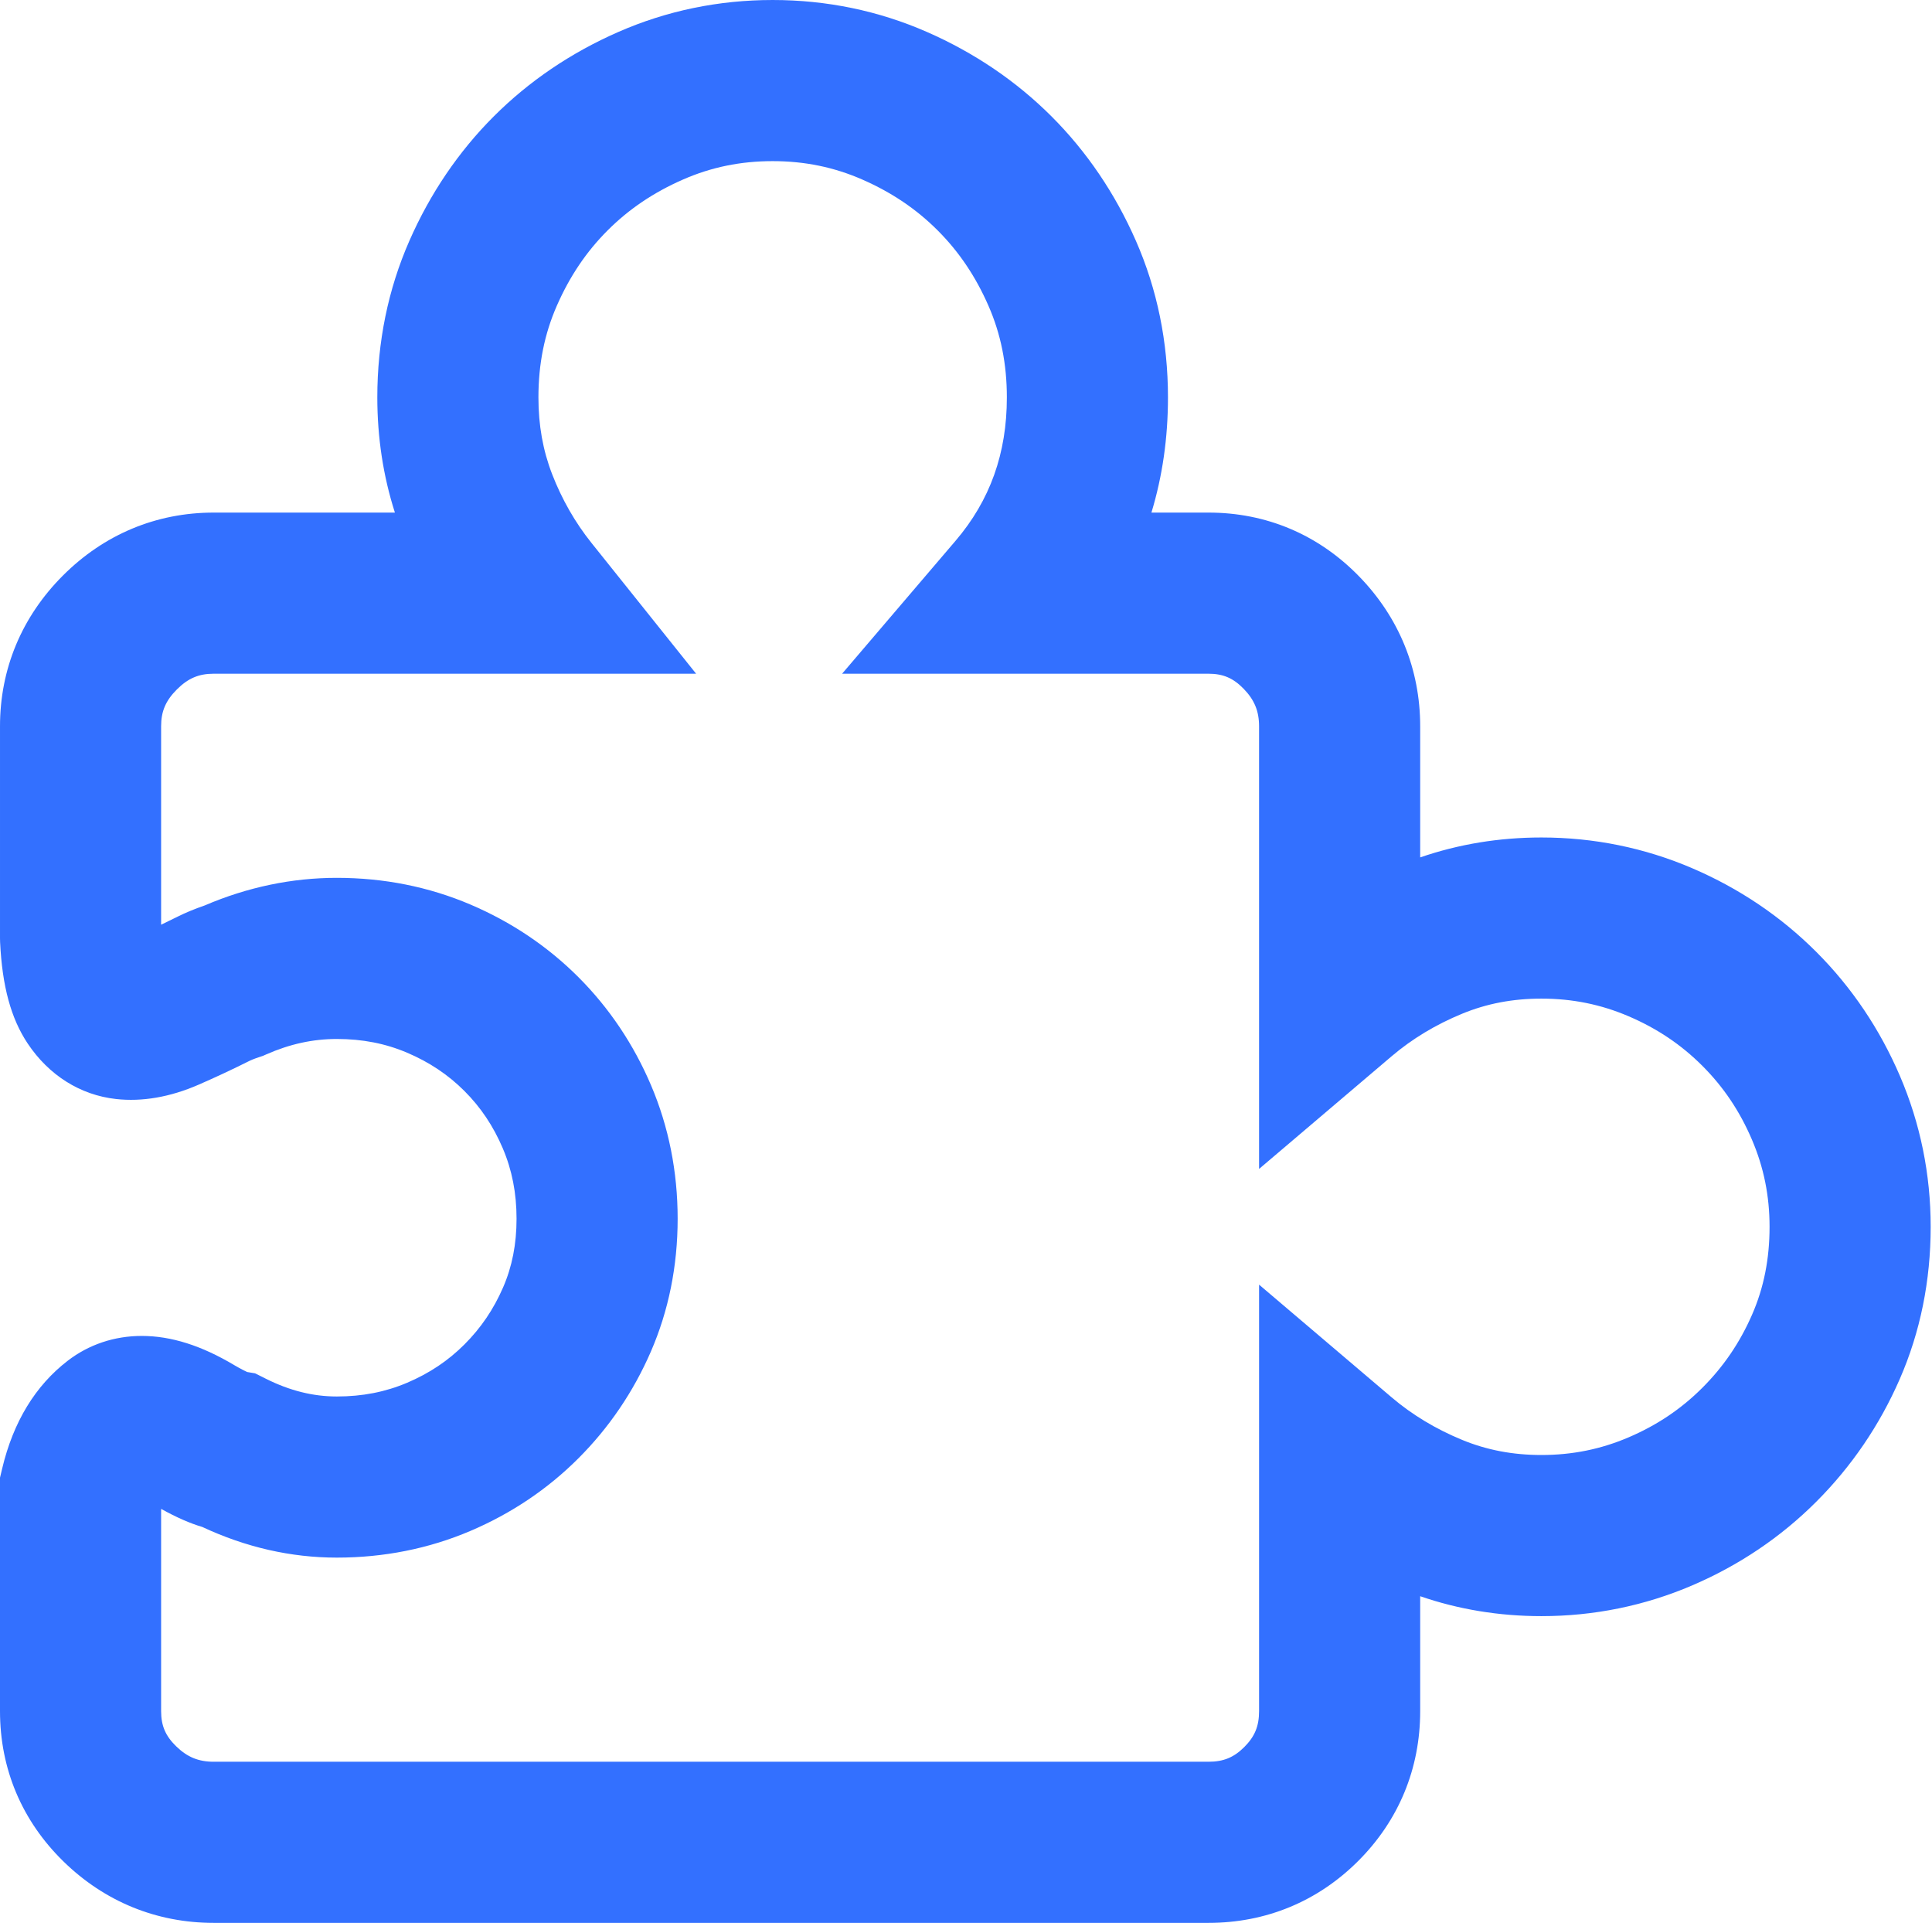
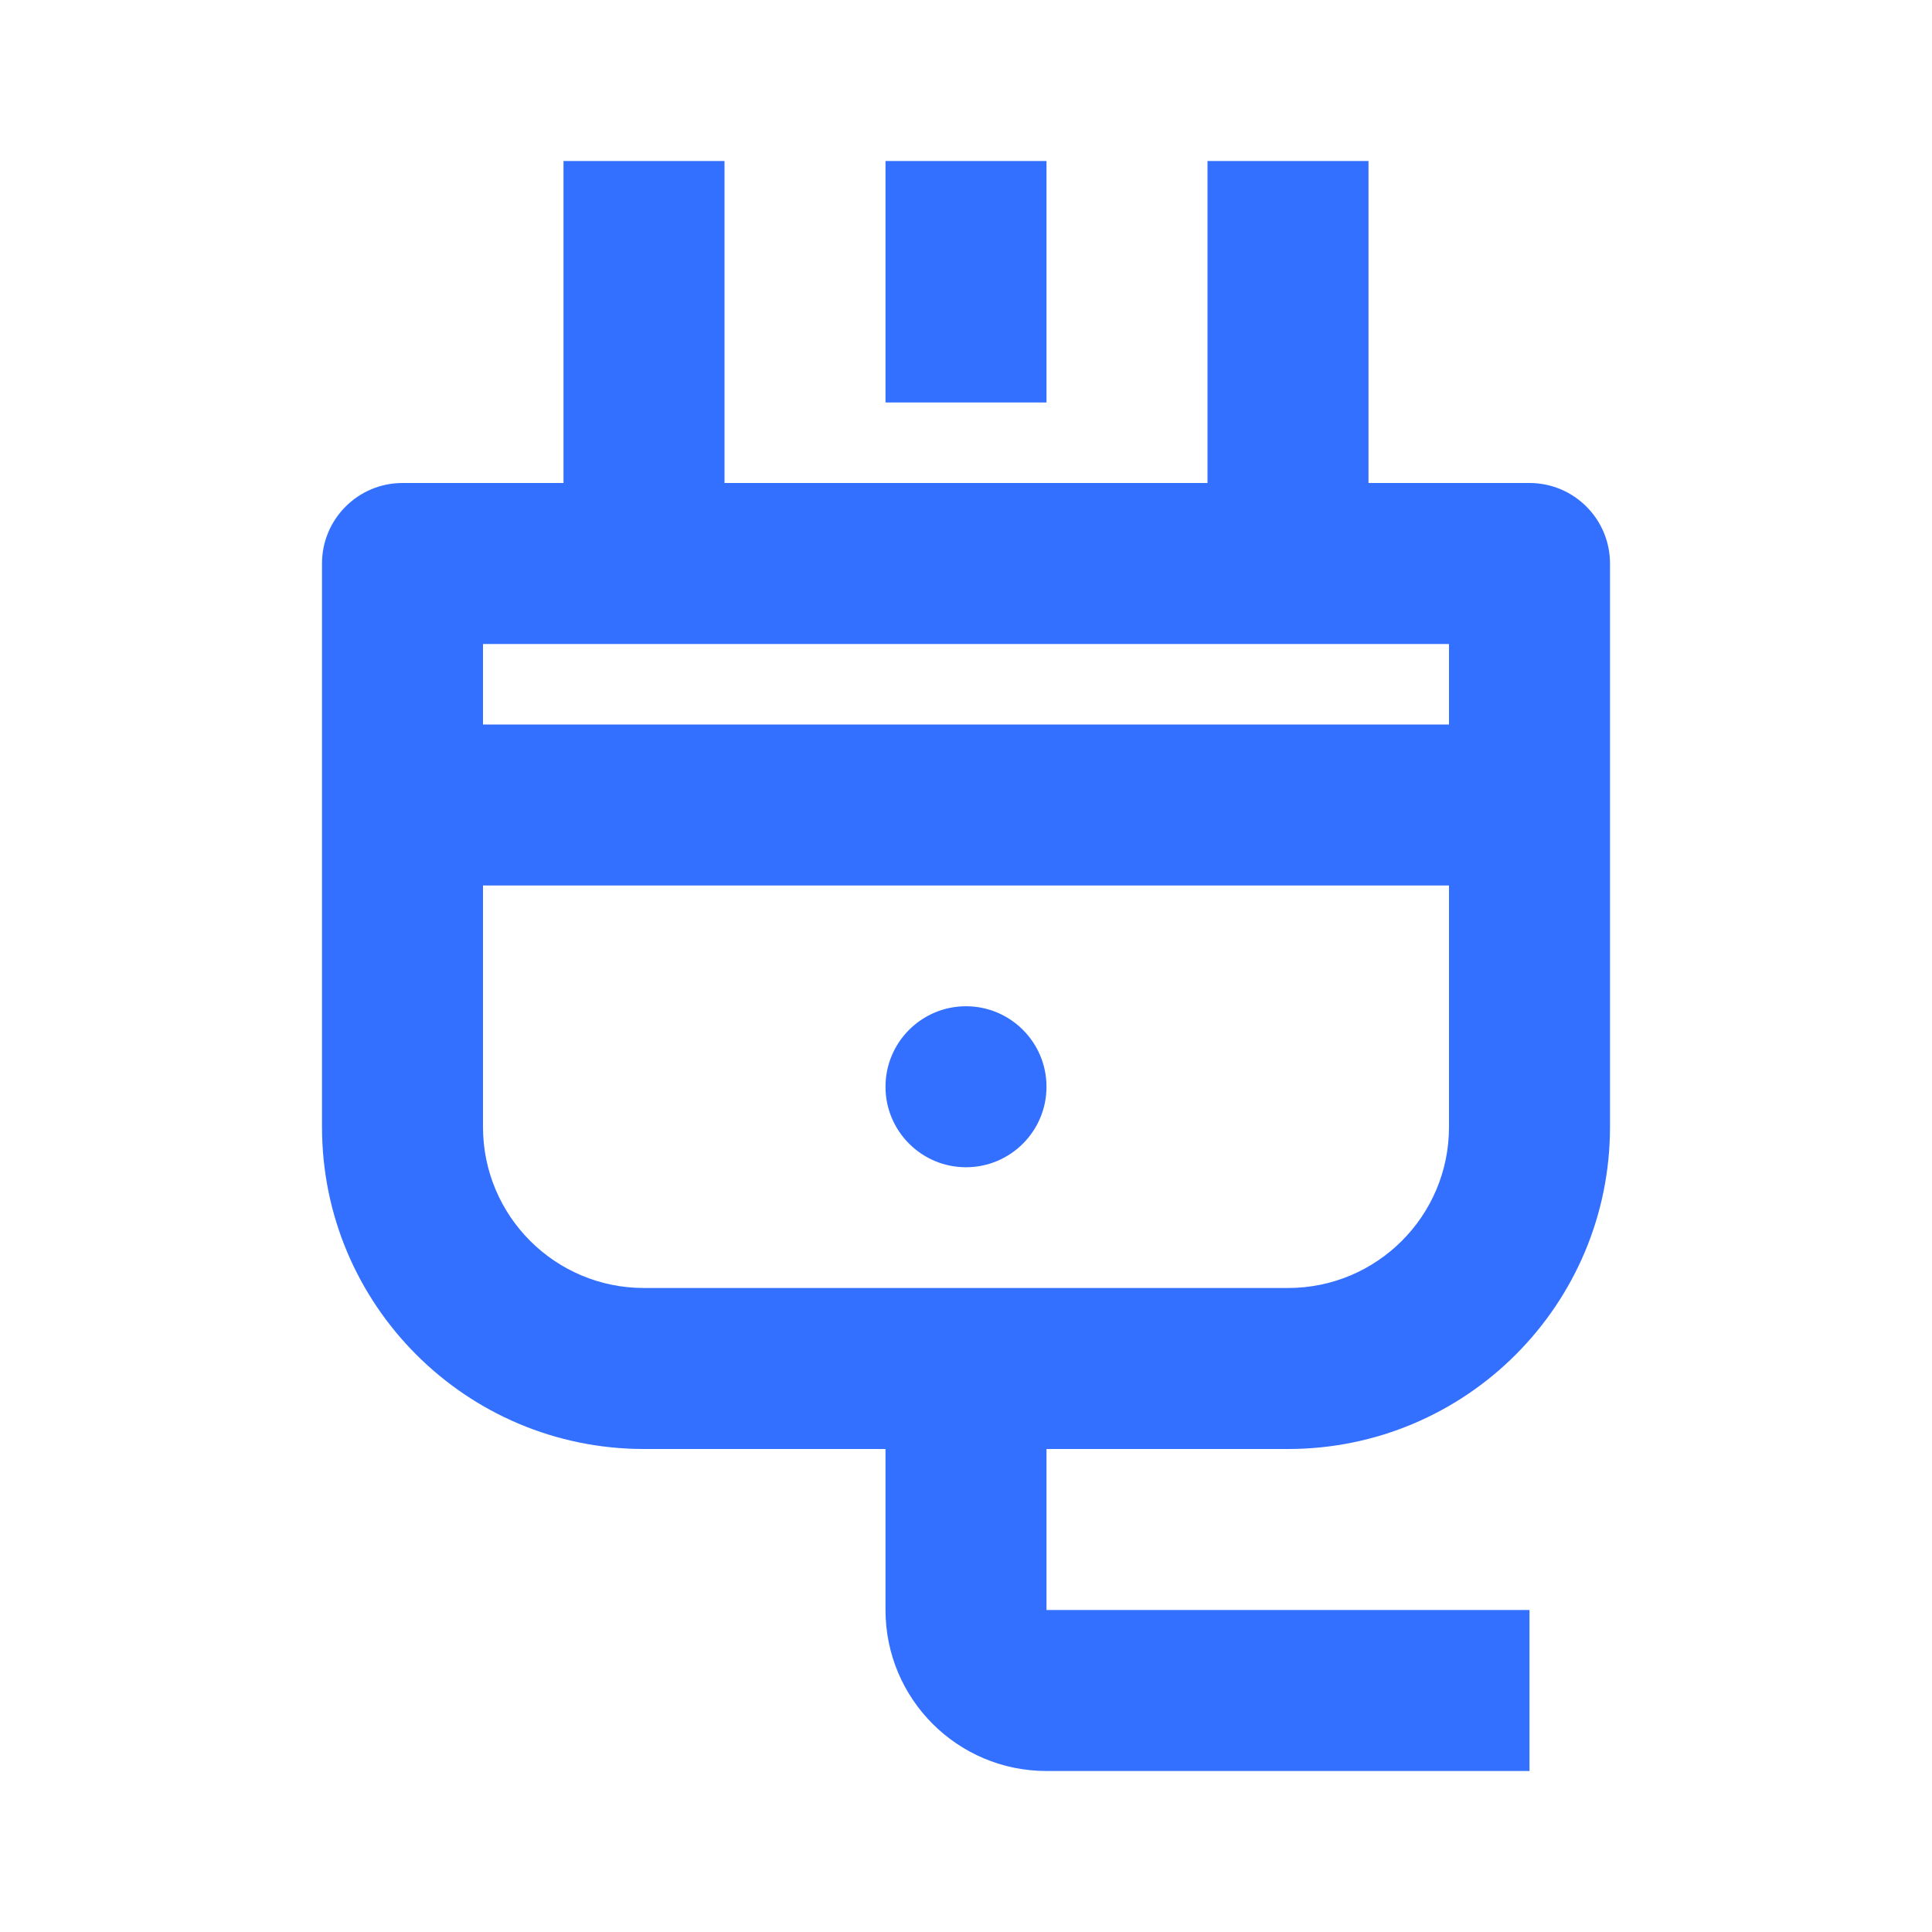
- <svg xmlns="http://www.w3.org/2000/svg" t="1698322276040" class="icon" viewBox="0 0 1029 1024" version="1.1" p-id="2823" width="128.625" height="128">
-   <path d="M643.645 1023.995 113.833 1023.995c-30.396 0-58.031-11.272-79.915-32.598C11.728 969.774-2.3e-05 942.054-2.3e-05 911.233l0-124.323 1.167-4.899c5.901-24.792 17.65-44.099 34.924-57.387 11.228-8.634 24.849-13.195 39.399-13.195 15.645 0 31.811 5.113 49.416 15.632 3.524 2.049 5.668 3.097 6.739 3.582l4.204 0.701 5.772 2.886c12.707 6.354 25.062 9.442 37.769 9.442 13.634 0 25.891-2.396 37.476-7.323 11.84-5.038 21.822-11.714 30.516-20.409 8.781-8.782 15.501-18.69 20.545-30.295 4.838-11.129 7.191-23.107 7.191-36.627 0-13.639-2.396-25.895-7.321-37.47-5.04-11.845-11.716-21.827-20.412-30.523-8.697-8.697-18.68-15.374-30.523-20.413-11.576-4.928-23.832-7.322-37.471-7.322-12.731 0-25.007 2.679-37.528 8.189l-1.82 0.801-1.887 0.628c-3.395 1.132-4.864 1.839-5.123 1.969-9.249 4.624-18.446 8.928-27.346 12.797-15.133 6.581-29.981 9.139-43.888 7.592-19.025-2.107-35.75-12.615-47.065-29.582-8.902-13.351-13.566-30.51-14.684-54.005l-0.049-2.039 0-112.84c0-30.609 11.593-58.379 33.522-80.31 21.936-21.932 49.705-33.521 80.311-33.521l96.492 0c-6.217-19.393-9.364-39.975-9.364-61.339 0-29.5 5.735-57.535 17.048-83.325 11.066-25.231 26.192-47.538 44.954-66.302 18.767-18.765 41.073-33.89 66.302-44.955 25.786-11.311 53.46-17.047 82.25-17.047 28.789 0 56.462 5.735 82.252 17.047 25.231 11.066 47.539 26.193 66.302 44.955 18.764 18.764 33.889 41.072 44.953 66.306 11.311 25.783 17.048 53.819 17.048 83.321 0 21.575-2.948 42.052-8.81 61.339l30.384 0c30.821 0 58.541 11.727 80.162 33.916 21.326 21.89 32.596 49.523 32.596 79.915l0 69.794c20.425-7.044 42.092-10.608 64.563-10.608 27.952 0 54.972 5.506 80.307 16.365 25.004 10.716 47.242 25.709 66.094 44.562 18.854 18.851 33.848 41.09 44.565 66.095 10.858 25.339 16.364 52.356 16.364 80.304 0 28.764-5.544 56.051-16.477 81.105-10.715 24.554-25.673 46.524-44.457 65.304-18.846 18.848-41.083 33.841-66.088 44.56-25.345 10.86-52.363 16.365-80.309 16.365-22.474 0-44.14-3.564-64.561-10.608l0 61.196c0 30.602-11.403 58.184-32.976 79.767C701.844 1012.587 674.257 1023.995 643.645 1023.995zM85.81 803.534l0 107.7c0 7.754 2.317 13.174 7.995 18.708 5.93 5.778 11.92 8.244 20.028 8.244l529.812 0c7.986 0 13.519-2.275 19.096-7.853 5.575-5.578 7.852-11.112 7.852-19.099L670.593 684.116l70.693 60.093c10.826 9.203 23.426 16.797 37.449 22.574 13.159 5.417 26.972 8.052 42.229 8.052 16.491 0 31.703-3.084 46.507-9.427 15.132-6.488 27.962-15.113 39.217-26.368 11.326-11.324 19.987-24.062 26.483-38.945 6.267-14.362 9.313-29.665 9.313-46.784 0-16.491-3.084-31.702-9.427-46.502-6.487-15.135-15.112-27.965-26.367-39.219-11.258-11.257-24.087-19.882-39.223-26.369-14.799-6.342-30.011-9.426-46.504-9.426-15.258 0-29.073 2.635-42.238 8.055-14.015 5.771-26.615 13.366-37.445 22.571l-70.69 60.079L670.59 386.798c0-8.109-2.466-14.099-8.246-20.032-5.529-5.675-10.948-7.99-18.702-7.99L448.509 358.777l60.409-70.763c18.397-21.551 27.341-46.537 27.341-76.386 0-17.811-3.213-33.791-9.821-48.856-6.858-15.639-15.703-28.753-27.047-40.094-11.343-11.343-24.457-20.192-40.092-27.05-15.066-6.608-30.697-9.819-47.784-9.819s-32.717 3.212-47.781 9.819c-15.634 6.857-28.748 15.704-40.094 27.05-11.342 11.342-20.19 24.455-27.047 40.09-6.609 15.068-9.821 31.05-9.821 48.859 0 14.848 2.39 28.228 7.306 40.905 5.195 13.399 12.228 25.689 20.905 36.536l55.77 69.708L113.833 358.776c-7.986 0-13.677 2.431-19.637 8.391-5.957 5.956-8.387 11.644-8.387 19.631l0 105.645c2.927-1.393 5.876-2.833 8.835-4.313 4.231-2.117 8.981-4.082 14.468-5.981 22.751-9.734 46.382-14.668 70.274-14.668 25.065 0 48.978 4.77 71.075 14.176 21.833 9.291 41.212 22.309 57.595 38.692 16.383 16.382 29.401 35.761 38.694 57.6 9.403 22.097 14.173 46.01 14.173 71.07 0 25.174-4.814 49.008-14.307 70.84-9.285 21.358-22.259 40.454-38.56 56.756-16.378 16.381-35.759 29.4-57.601 38.694-22.107 9.405-46.018 14.173-71.069 14.173-24.392 0-48.47-5.49-71.65-16.327C101.166 811.214 94.074 808.098 85.81 803.534z" p-id="2824" fill="#3370ff" />
+ <svg xmlns="http://www.w3.org/2000/svg" viewBox="0 0 24 24" fill="rgba(51,112,255,1)">
+   <path d="M13 18V20H19V22H13C11.895 22 11 21.105 11 20V18H8C5.791 18 4 16.209 4 14V7C4 6.448 4.448 6 5 6H7V2H9V6H15V2H17V6H19C19.552 6 20 6.448 20 7V14C20 16.209 18.209 18 16 18H13ZM8 16H16C17.105 16 18 15.105 18 14V11H6V14C6 15.105 6.895 16 8 16ZM18 8H6V9H18V8ZM12 14.5C11.448 14.5 11 14.052 11 13.5C11 12.948 11.448 12.5 12 12.5C12.552 12.5 13 12.948 13 13.5C13 14.052 12.552 14.5 12 14.5ZM11 2H13V5H11V2Z" />
</svg>
